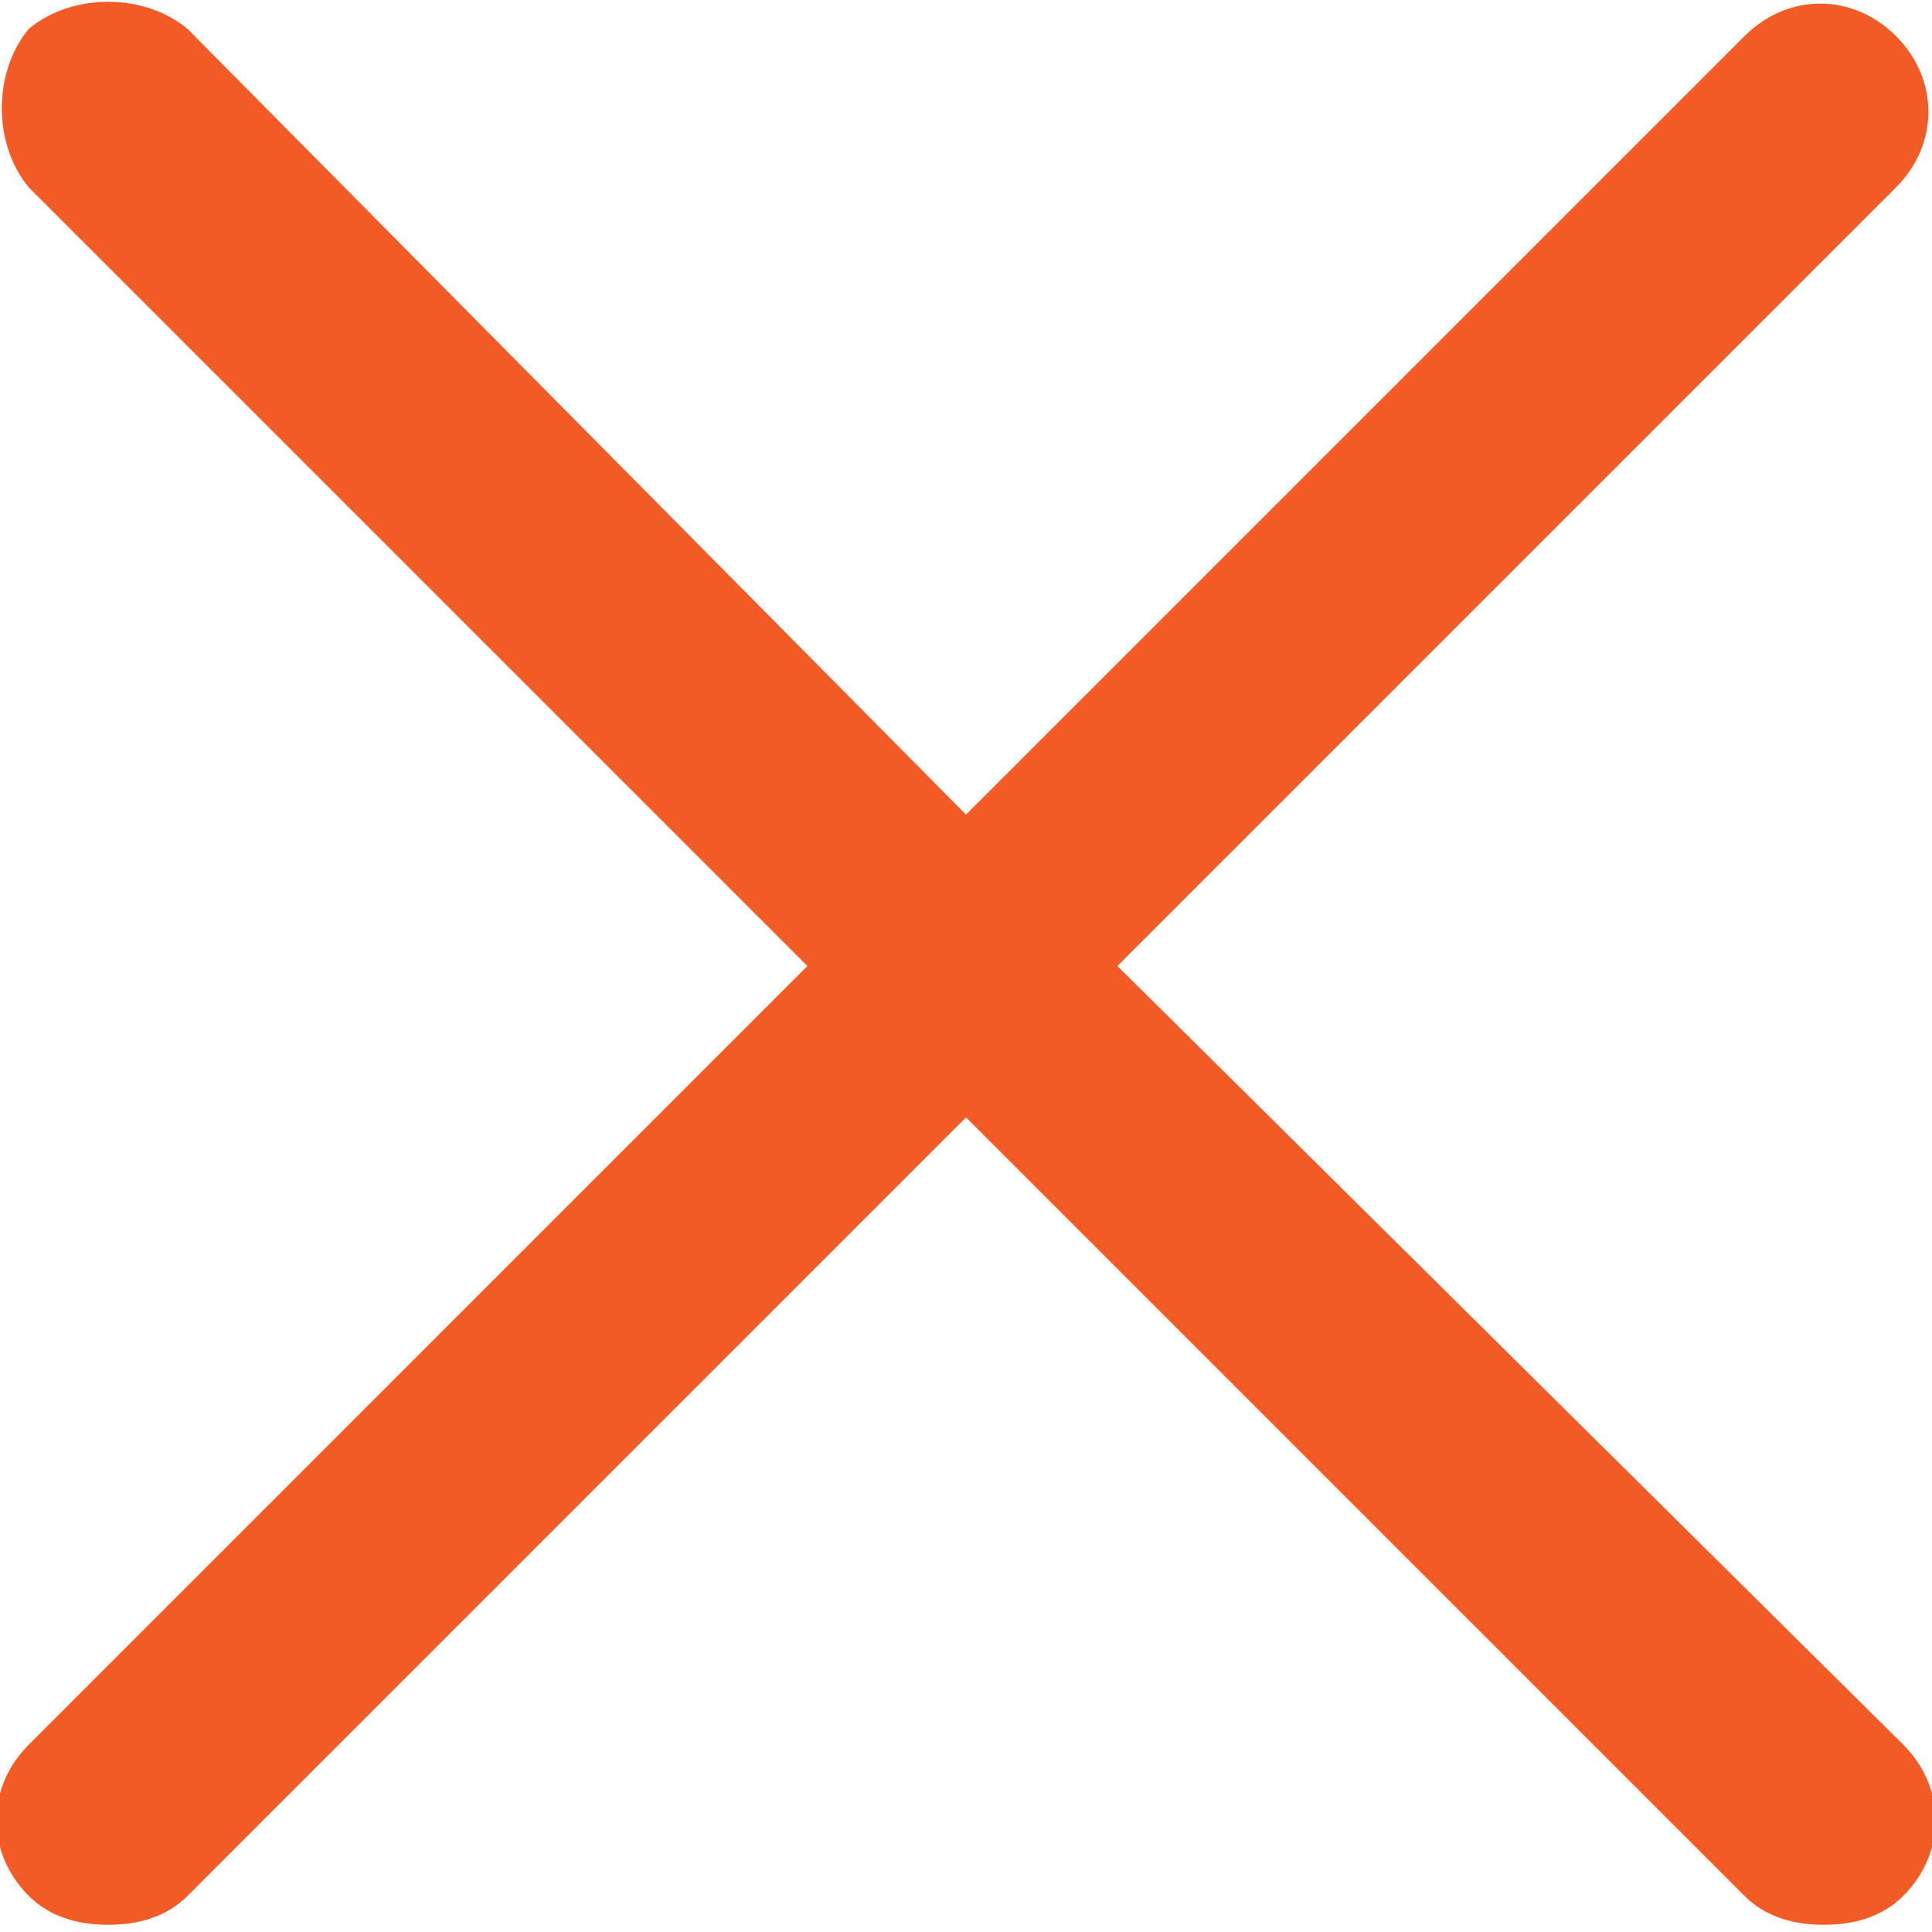
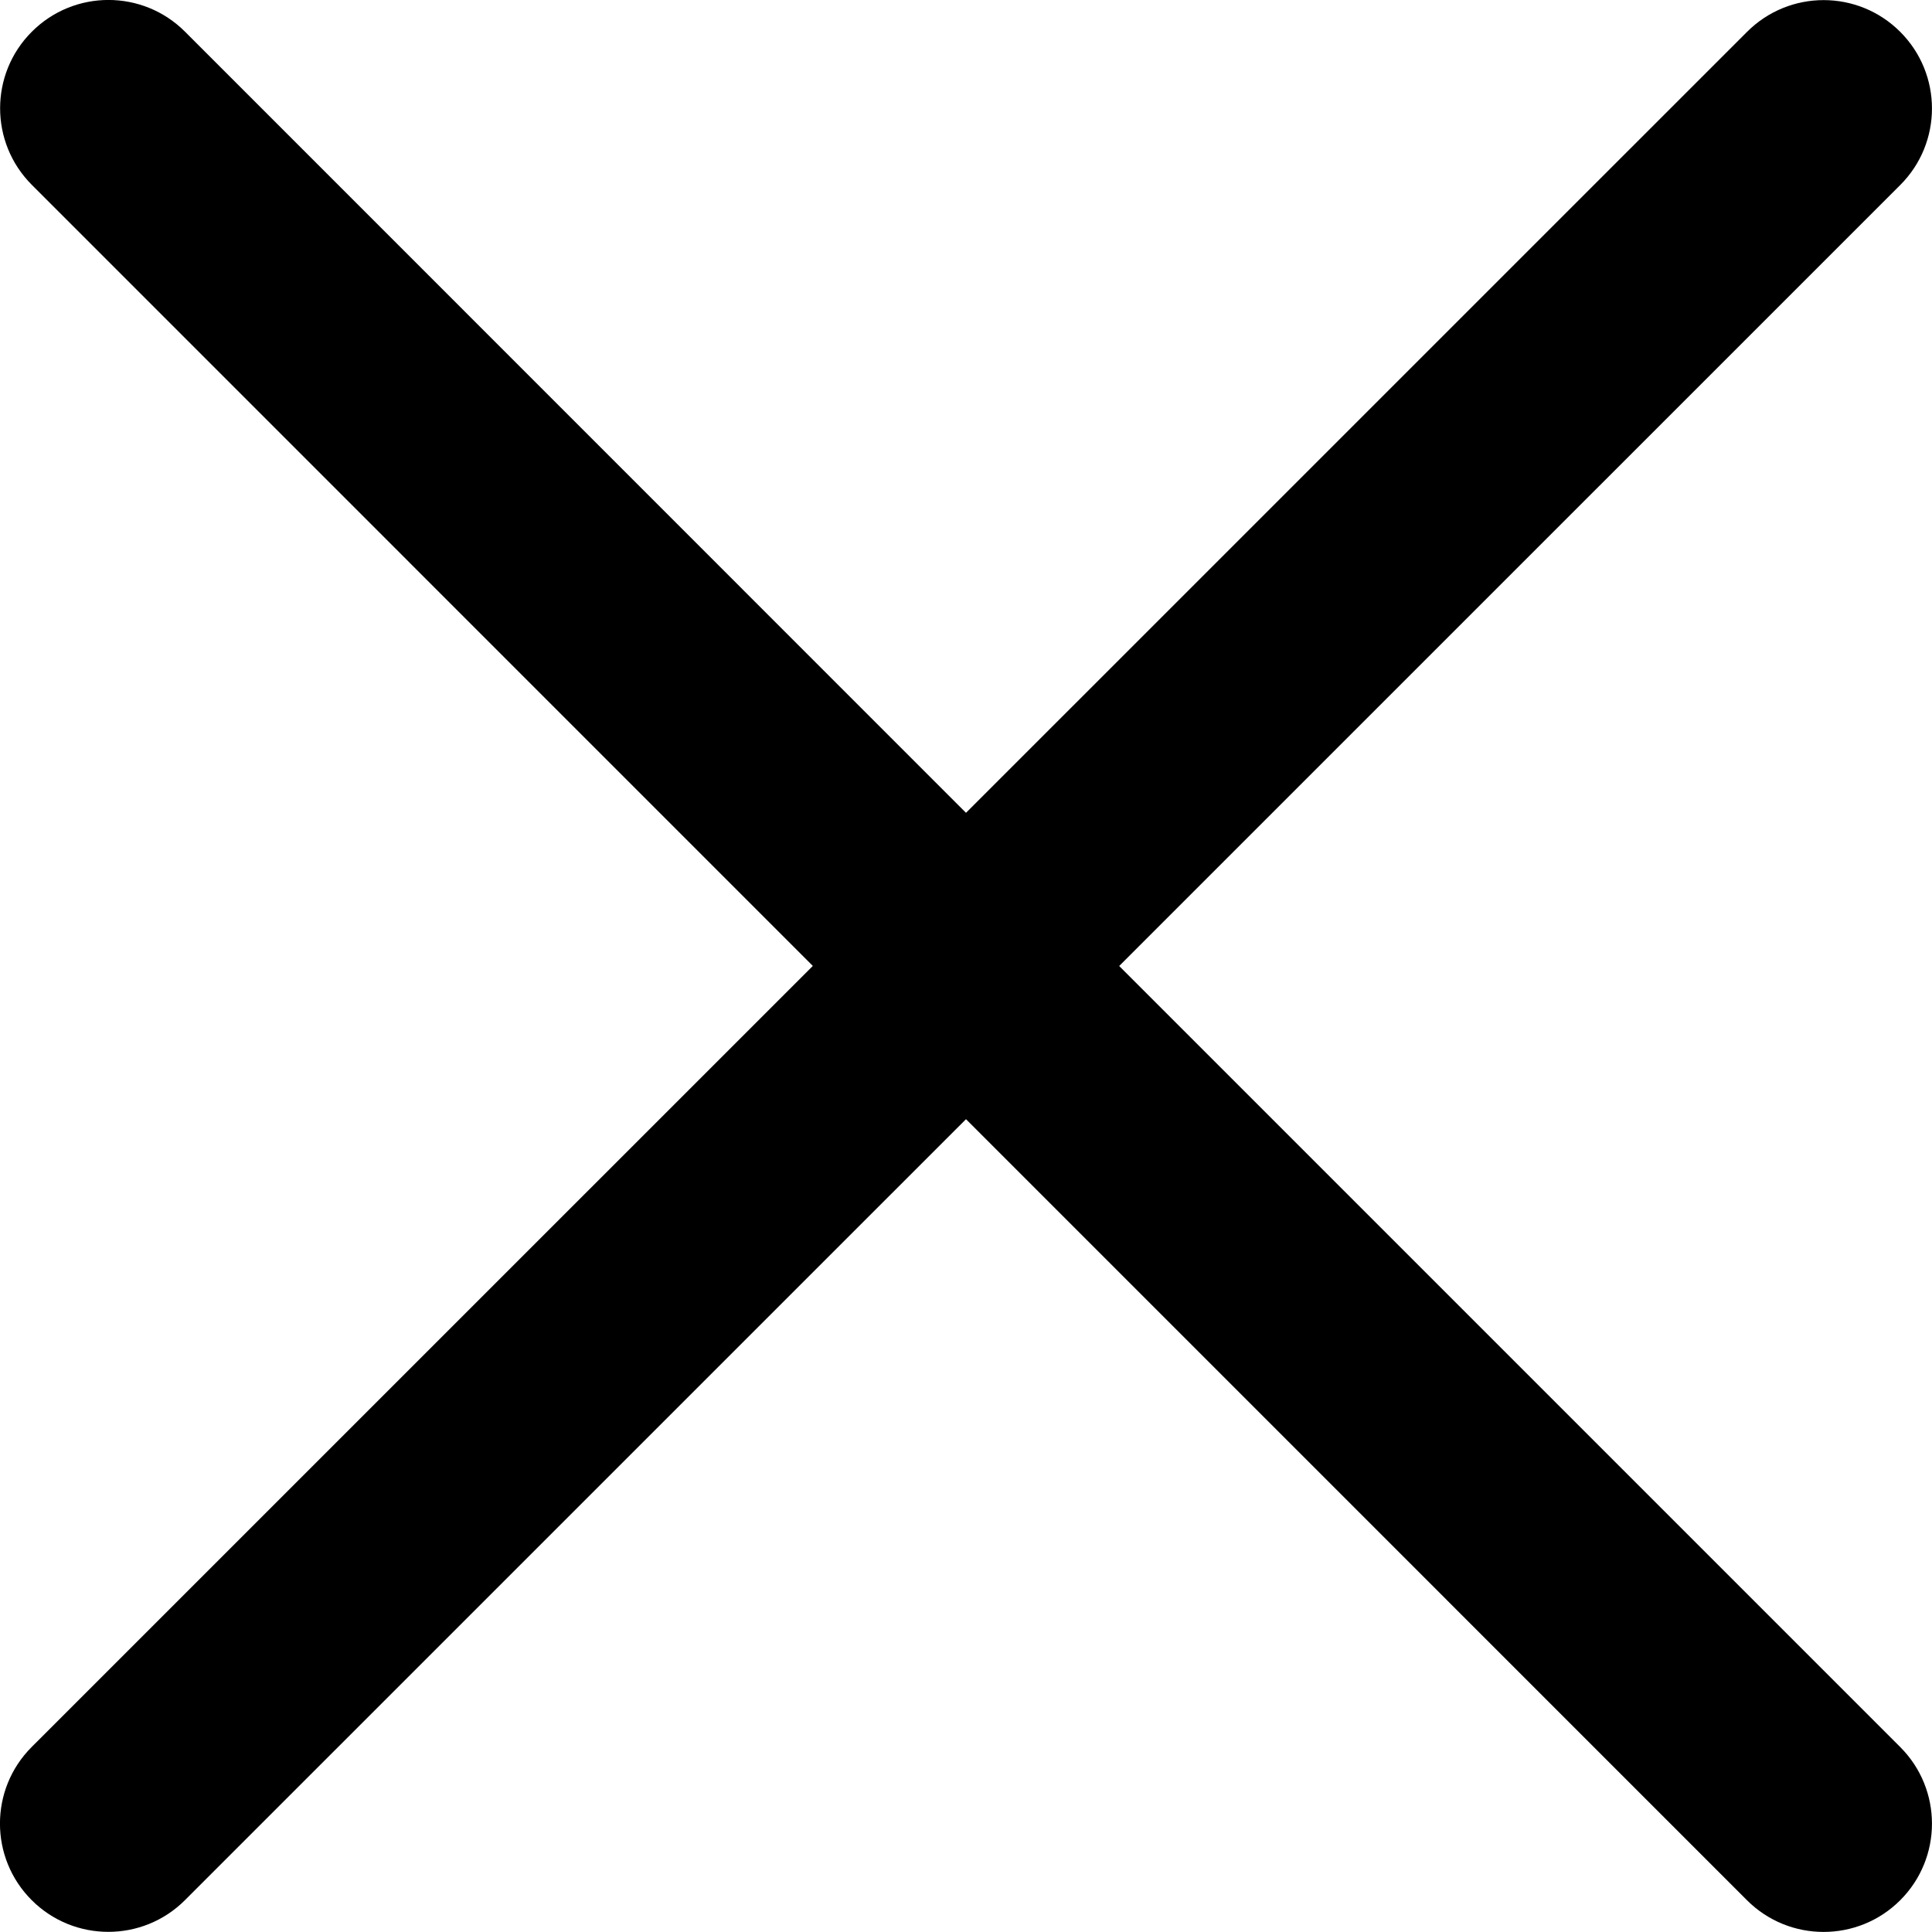
- <svg xmlns="http://www.w3.org/2000/svg" version="1.0" id="Layer_1" x="0px" y="0px" width="27px" height="27px" viewBox="0 0 26.8 26.8" enable-background="new 0 0 26.8 26.8" xml:space="preserve">
-   <path fill="#F25B26" d="M15.5,13.4L26.3,2.6c0.6-0.6,0.6-1.5,0-2.1c-0.6-0.6-1.5-0.6-2.1,0L13.4,11.3L2.6,0.4C2-0.1,1-0.1,0.4,0.4  C-0.1,1-0.1,2,0.4,2.6l10.8,10.8L0.4,24.2c-0.6,0.6-0.6,1.5,0,2.1c0.3,0.3,0.7,0.4,1.1,0.4c0.4,0,0.8-0.1,1.1-0.4l10.8-10.8  l10.8,10.8c0.3,0.3,0.7,0.4,1.1,0.4c0.4,0,0.8-0.1,1.1-0.4c0.6-0.6,0.6-1.5,0-2.1L15.5,13.4z" />
+ <svg xmlns="http://www.w3.org/2000/svg" version="1.0" id="Layer_1" x="0px" y="0px" width="26.752px" height="26.752px" viewBox="0 0 26.752 26.752" enable-background="new 0 0 26.752 26.752" xml:space="preserve">
+   <path d="M15.497,13.376L26.312,2.562c0.586-0.585,0.586-1.535,0-2.121s-1.535-0.586-2.121,0L13.376,11.255L2.562,0.439 c-0.586-0.586-1.535-0.586-2.121,0c-0.586,0.585-0.586,1.535,0,2.121l10.814,10.815L0.439,24.19c-0.586,0.586-0.586,1.535,0,2.121 c0.293,0.293,0.677,0.439,1.061,0.439s0.768-0.146,1.061-0.439l10.815-10.814L24.19,26.312c0.293,0.293,0.677,0.439,1.061,0.439 s0.768-0.146,1.061-0.439c0.586-0.586,0.586-1.535,0-2.121L15.497,13.376z" />
</svg>
